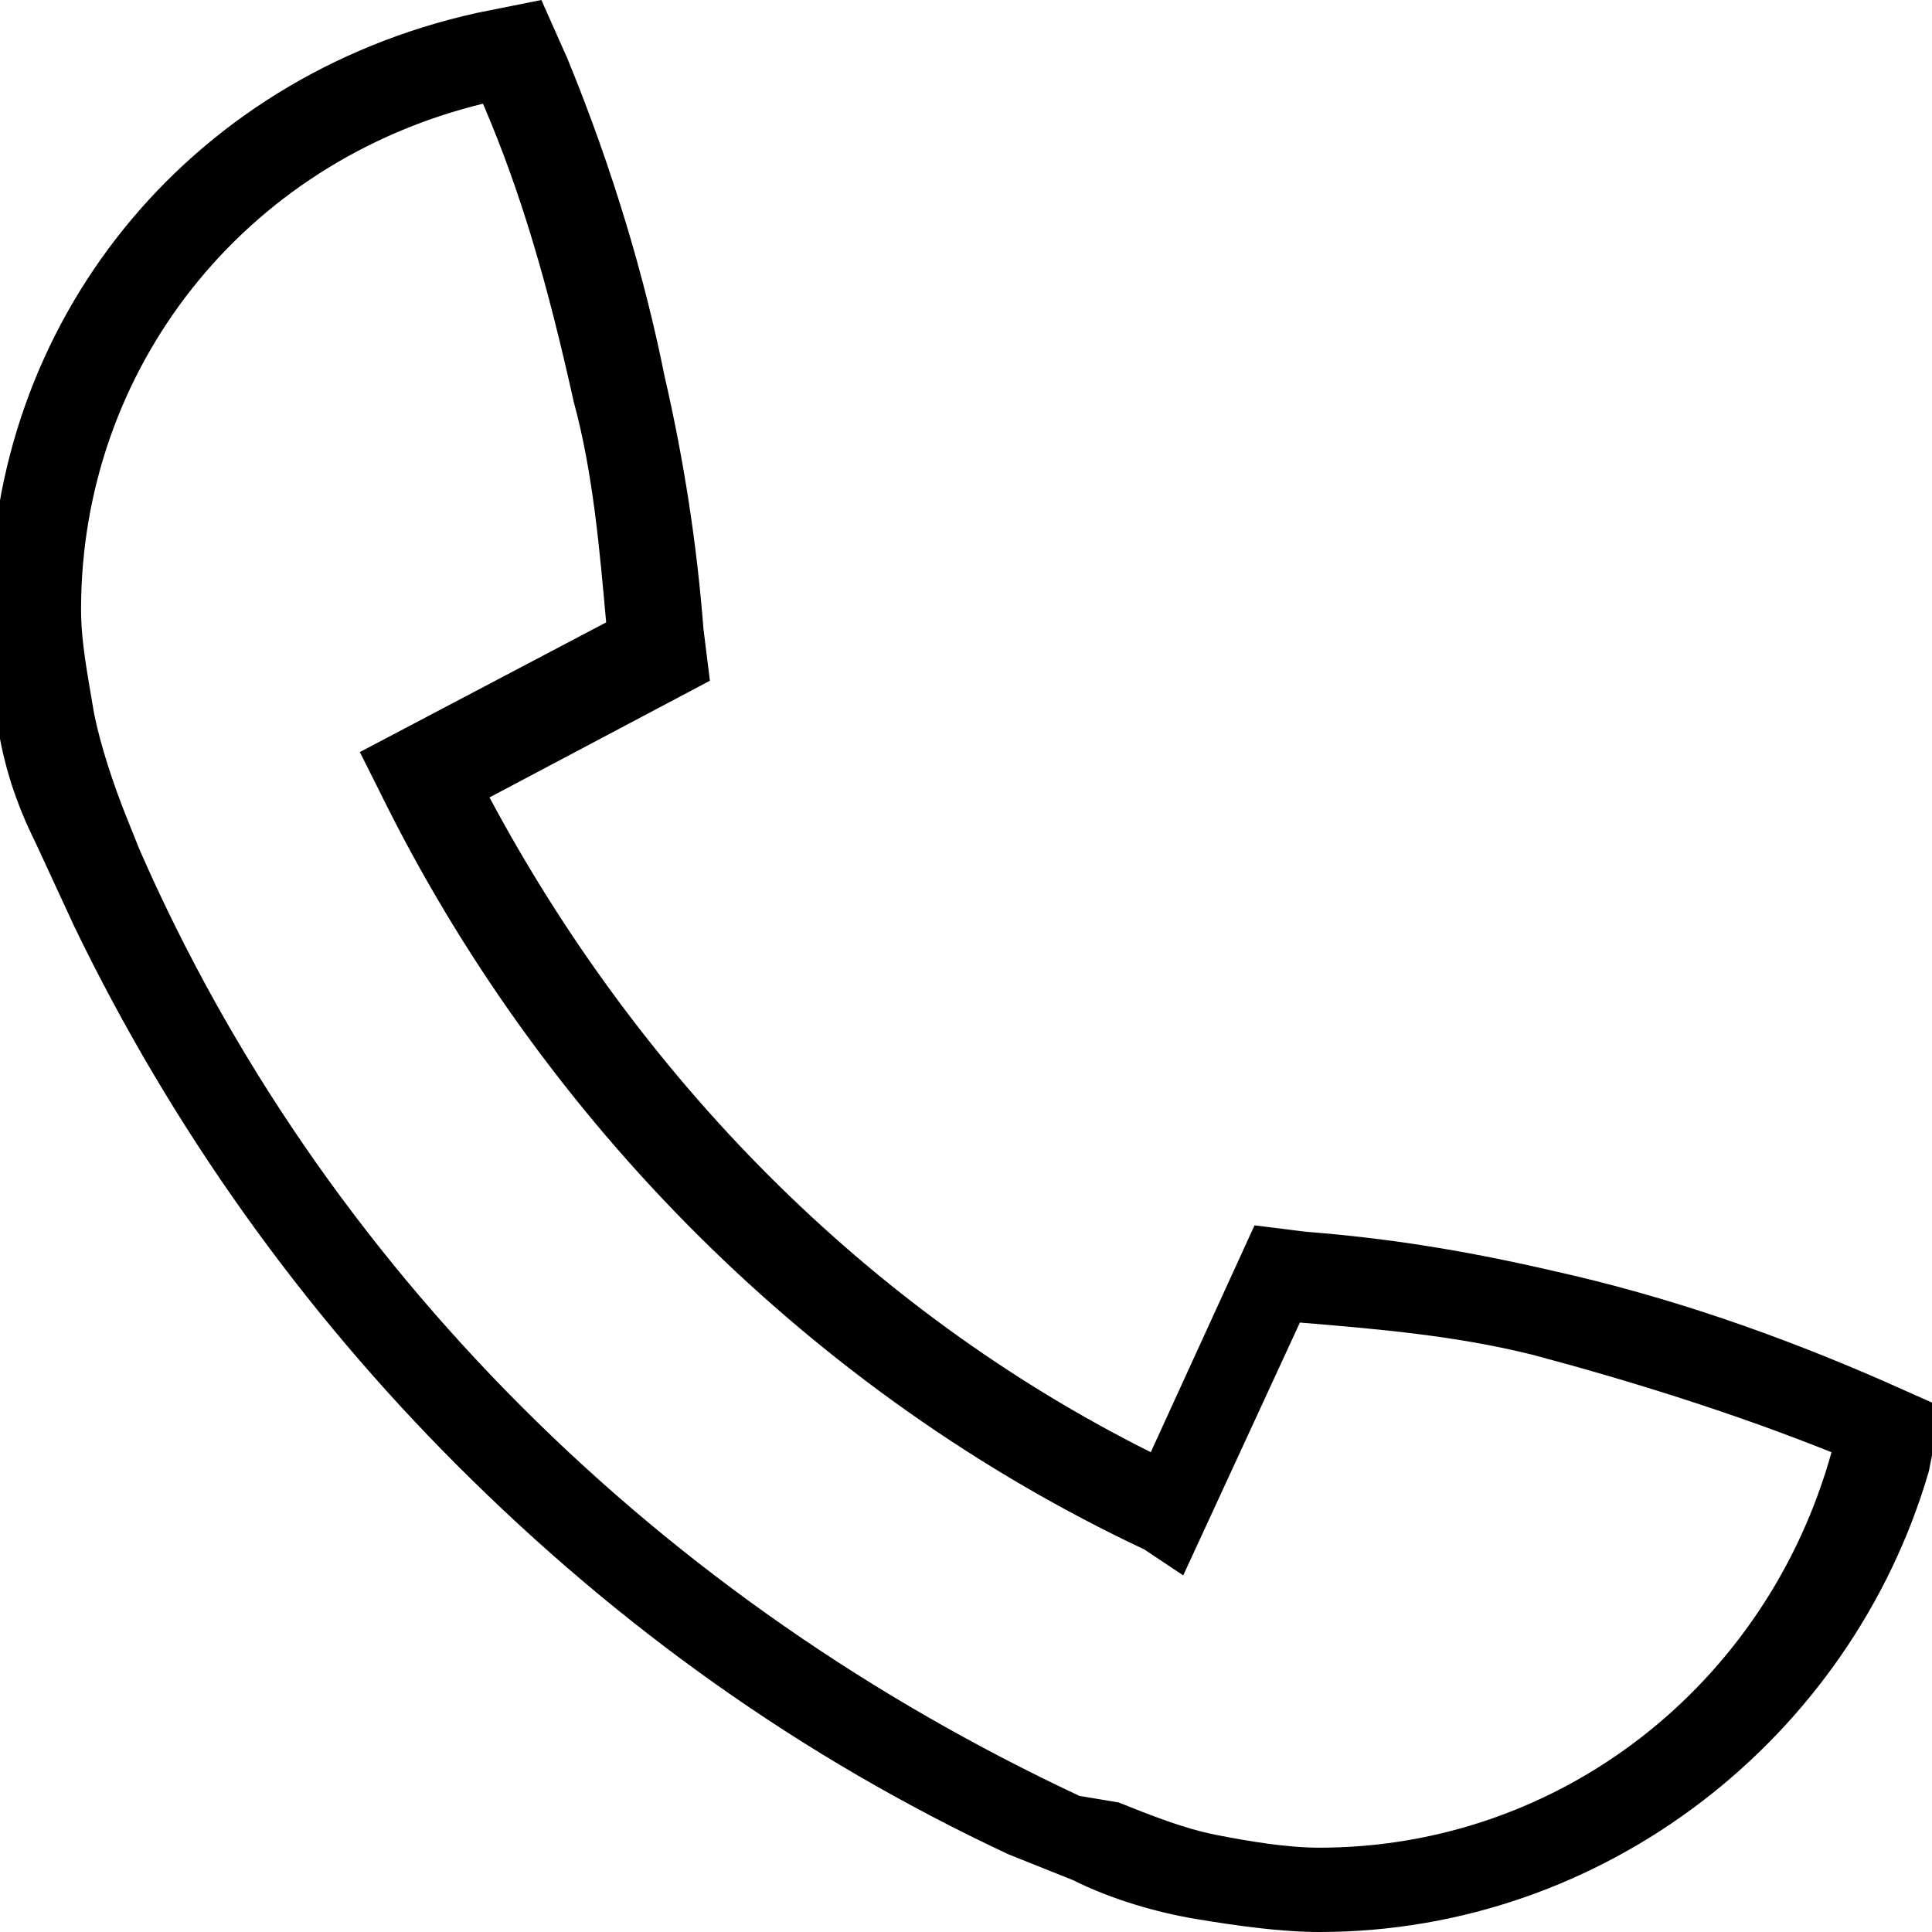
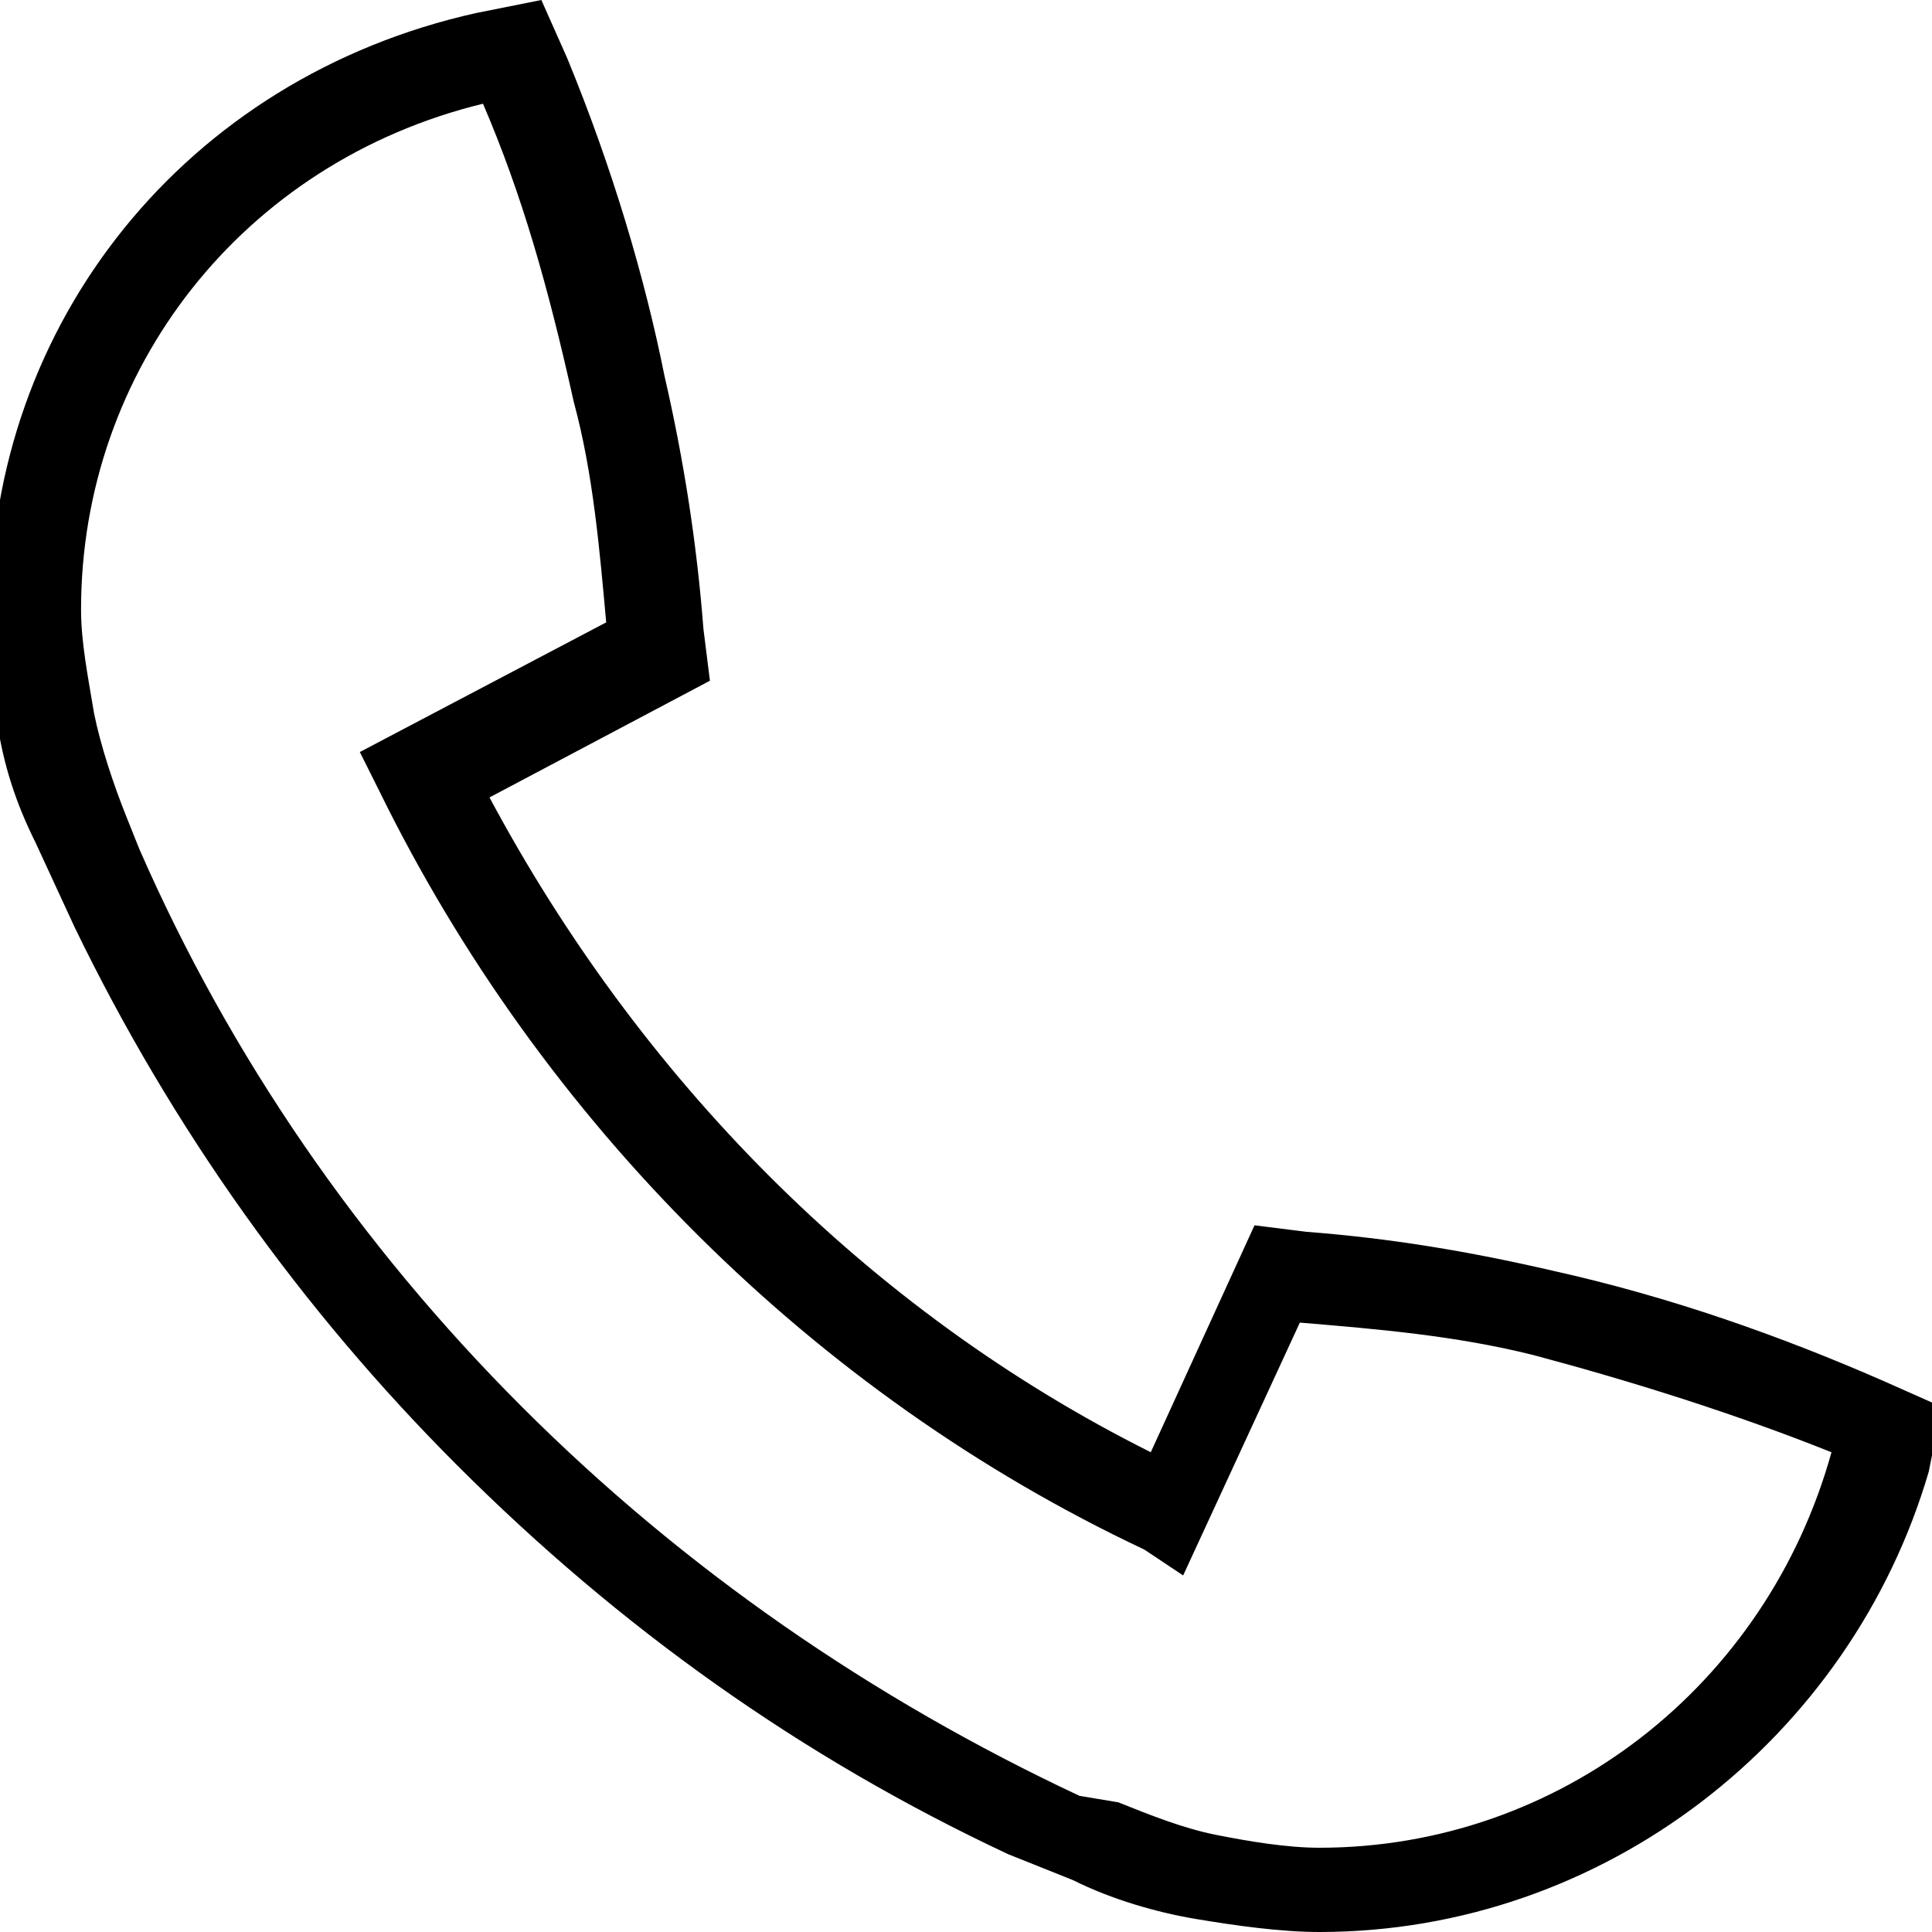
- <svg xmlns="http://www.w3.org/2000/svg" viewBox="0 0 64 64" enable-background="new 0 0 30 30" width="64" height="64">
-   <path d="M43.705 64c-1.29 0-2.792-.215-4.08-.43-1.29-.214-2.793-.644-4.08-1.288l-2.15-.86c-6.872-3.22-12.885-7.516-18.254-12.885C9.988 43.383 5.69 37.37 2.47 30.71l-1.29-2.79C.538 26.63.108 25.34-.106 23.84c0-1.075-.215-2.363-.215-3.652 0-9.45 6.443-17.61 16.107-19.758L17.933 0l.86 1.933c1.502 3.65 2.576 7.302 3.22 10.523.645 2.792 1.074 5.584 1.29 8.376l.214 1.718-7.302 3.866c4.94 9.235 12.456 16.967 21.906 21.69l3.437-7.515 1.718.215c2.792.215 5.37.645 8.16 1.29 3.867.858 7.518 2.147 10.954 3.65l1.932.86-.43 2.147C61.316 57.557 53.155 64 43.706 64zm-6.658-4.295c1.074.43 2.148.86 3.22 1.074 1.075.213 2.364.428 3.438.428 7.946 0 14.818-5.37 16.966-13.1-3.22-1.29-6.657-2.363-9.878-3.222-2.577-.644-5.154-.86-7.732-1.074l-3.865 8.376-1.29-.86c-10.952-5.154-19.972-14.174-25.34-25.127l-.646-1.287 8.16-4.296c-.214-2.362-.43-4.94-1.073-7.302-.86-3.865-1.718-6.872-3.007-9.88C8.054 5.37 2.685 12.243 2.685 20.19c0 1.074.214 2.148.43 3.436.214 1.074.643 2.363 1.073 3.436l.43 1.074c3.006 6.873 7.3 13.1 12.67 18.47 5.37 5.37 11.598 9.664 18.47 12.886l1.29.215z" />
+ <svg xmlns="http://www.w3.org/2000/svg" version="1.1" id="Layer_1" x="0px" y="0px" viewBox="0 0 64 64" enable-background="new 0 0 30 30" xml:space="preserve" width="64" height="64">
+   <defs id="defs7" />
+   <path d="m 43.705,64 c -1.289,0 -2.792,-0.215 -4.081,-0.43 -1.289,-0.215 -2.792,-0.644 -4.081,-1.289 l -2.148,-0.859 0,0 C 26.523,58.201 20.51,53.906 15.141,48.537 9.987,43.383 5.691,37.369 2.47,30.711 l 0,0 -1.289,-2.792 c -0.644,-1.289 -1.074,-2.577 -1.289,-4.081 0,-1.074 -0.215,-2.362 -0.215,-3.651 0,-9.45 6.443,-17.611 16.107,-19.758 L 17.933,0 l 0.859,1.933 c 1.503,3.651 2.577,7.302 3.221,10.523 0.644,2.792 1.074,5.584 1.289,8.376 l 0.215,1.718 -7.302,3.866 c 4.94,9.235 12.456,16.966 21.906,21.691 l 3.436,-7.517 1.718,0.215 c 2.792,0.215 5.369,0.644 8.161,1.289 3.866,0.859 7.517,2.148 10.953,3.651 l 1.933,0.859 -0.43,2.148 C 61.315,57.557 53.154,64 43.705,64 Z M 37.047,59.705 c 1.074,0.43 2.148,0.859 3.221,1.074 1.074,0.215 2.362,0.43 3.436,0.43 7.946,0 14.819,-5.369 16.966,-13.101 -3.221,-1.289 -6.658,-2.362 -9.879,-3.221 -2.577,-0.644 -5.154,-0.859 -7.732,-1.074 l -3.866,8.376 -1.289,-0.859 C 26.953,46.174 17.933,37.154 12.564,26.201 l -0.644,-1.289 8.161,-4.295 C 19.866,18.255 19.651,15.678 19.007,13.315 18.148,9.45 17.289,6.443 16,3.436 8.054,5.369 2.685,12.242 2.685,20.188 c 0,1.074 0.215,2.148 0.43,3.436 0.215,1.074 0.644,2.362 1.074,3.436 l 0.43,1.074 c 3.007,6.872 7.302,13.101 12.671,18.47 5.369,5.369 11.597,9.664 18.47,12.886 l 1.289,0.215 z" id="path3" style="fill:#000000" />
</svg>
